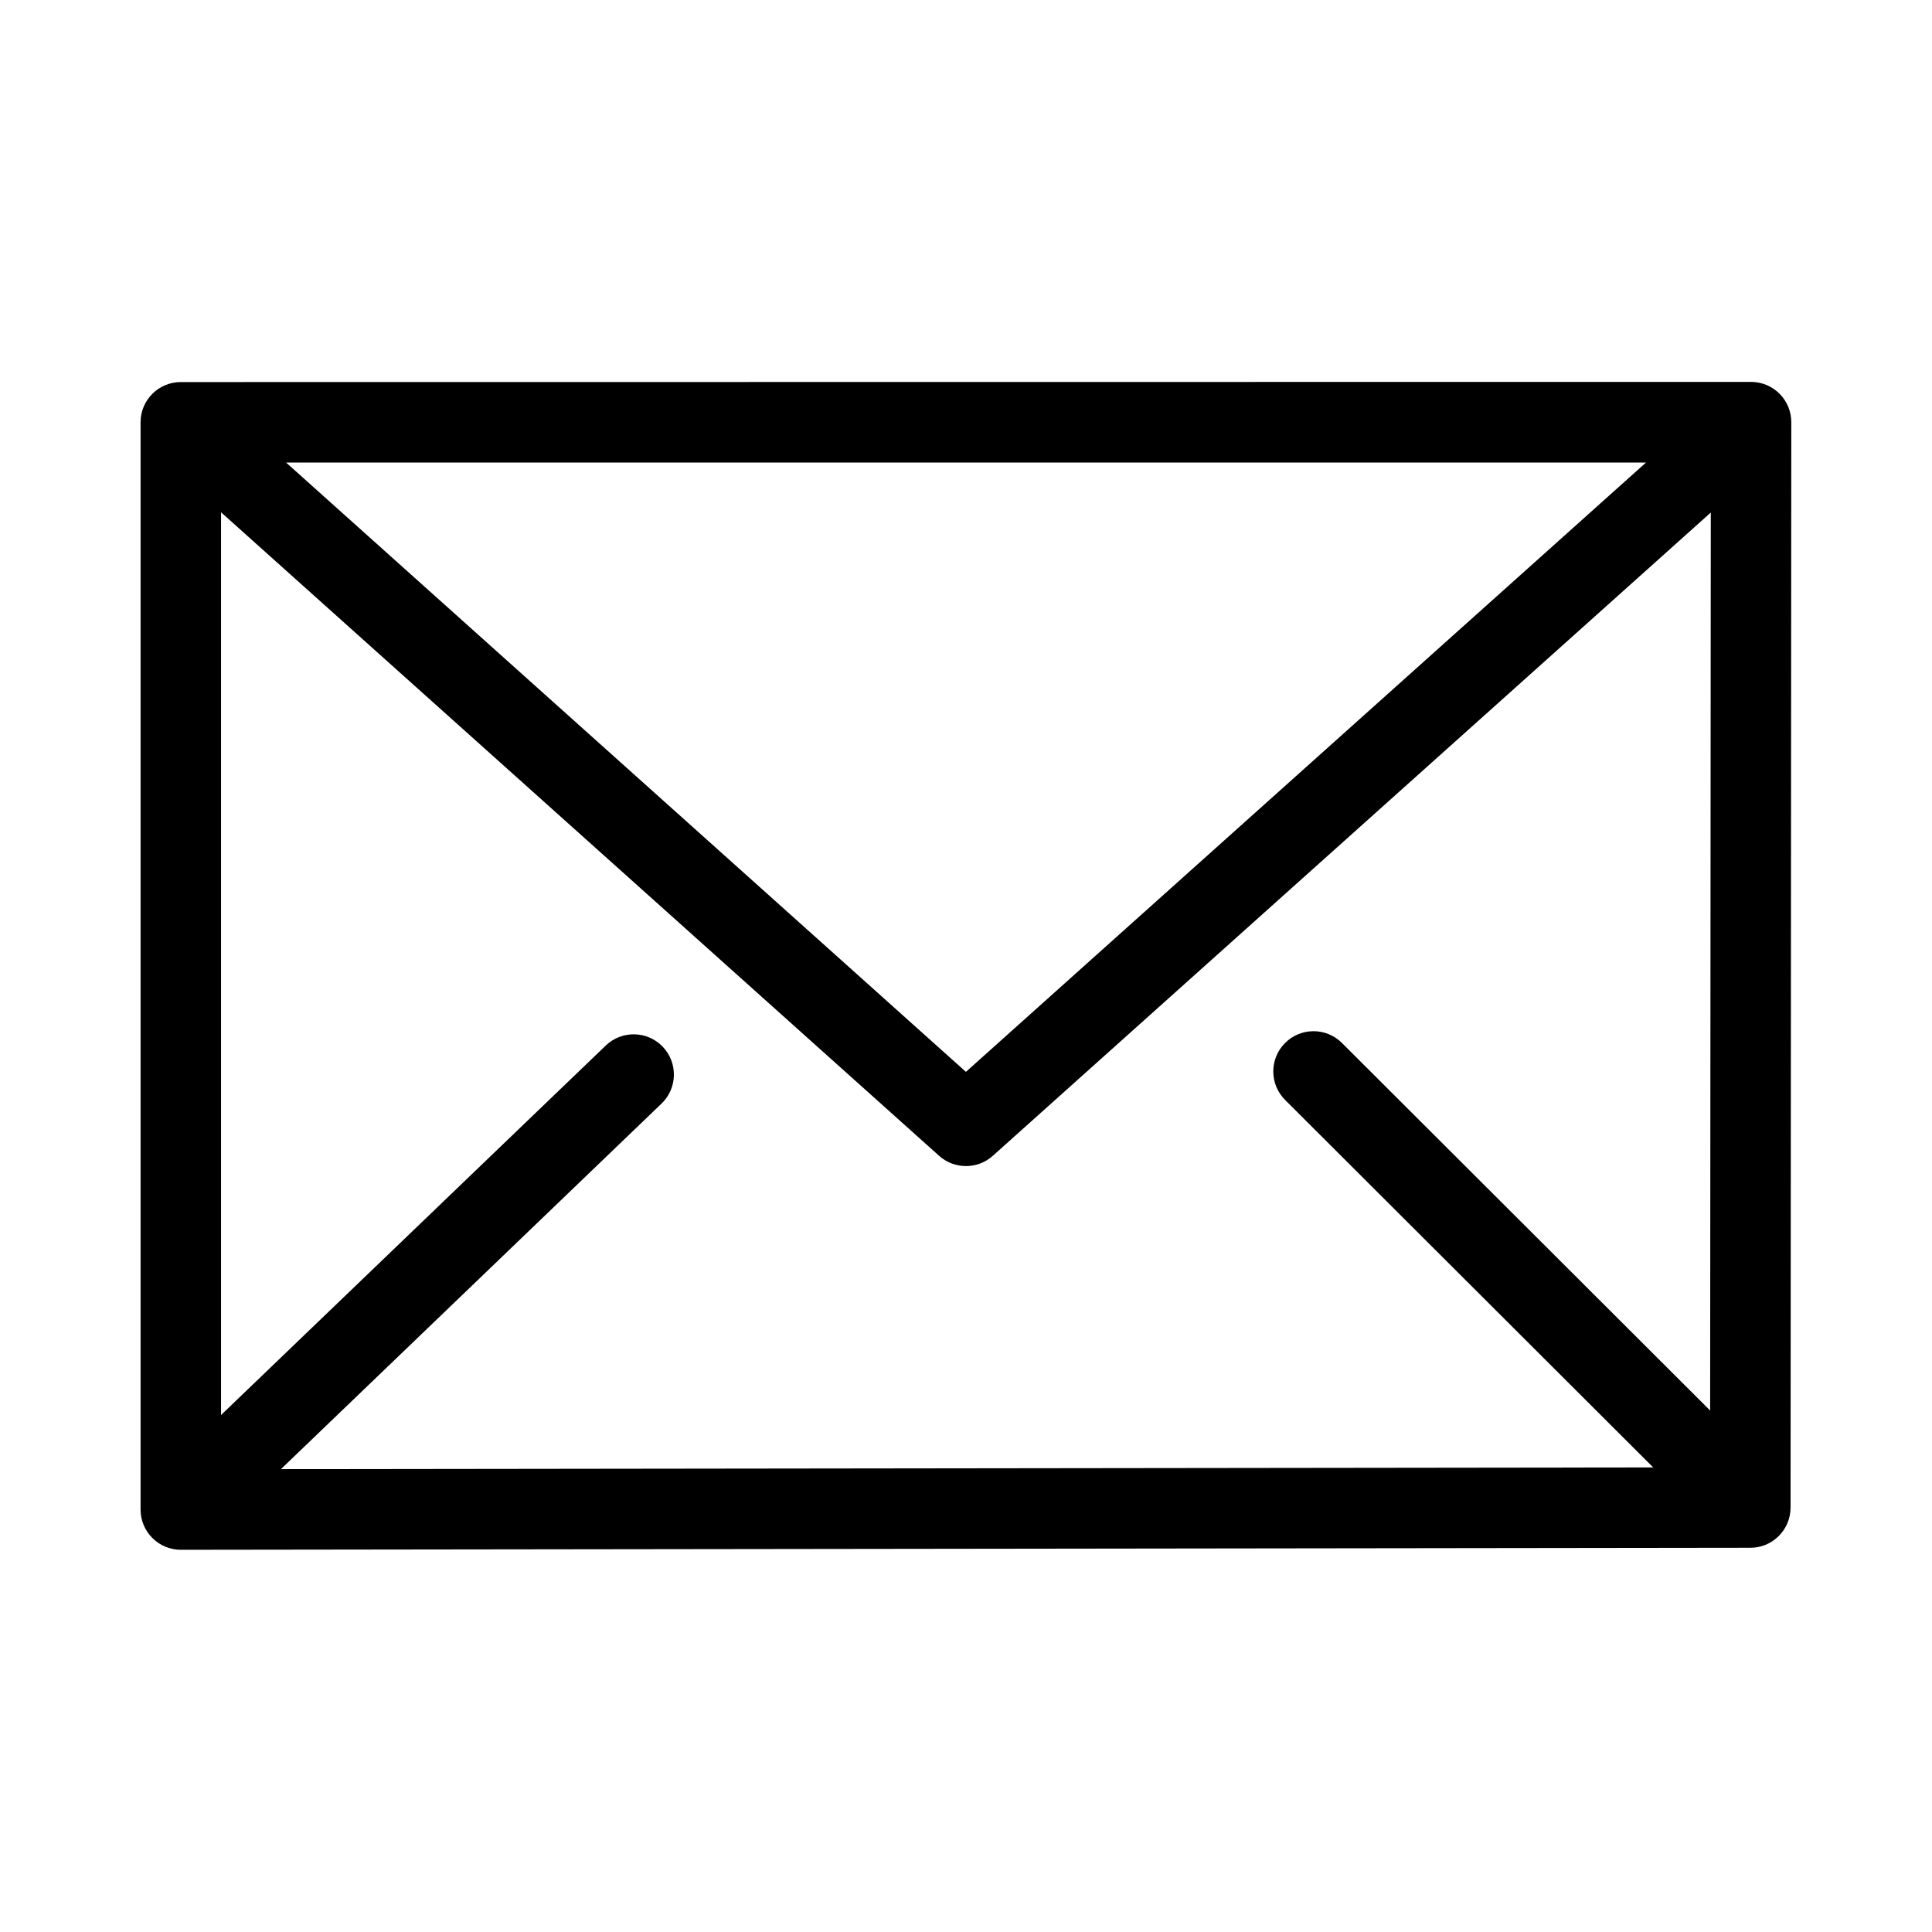
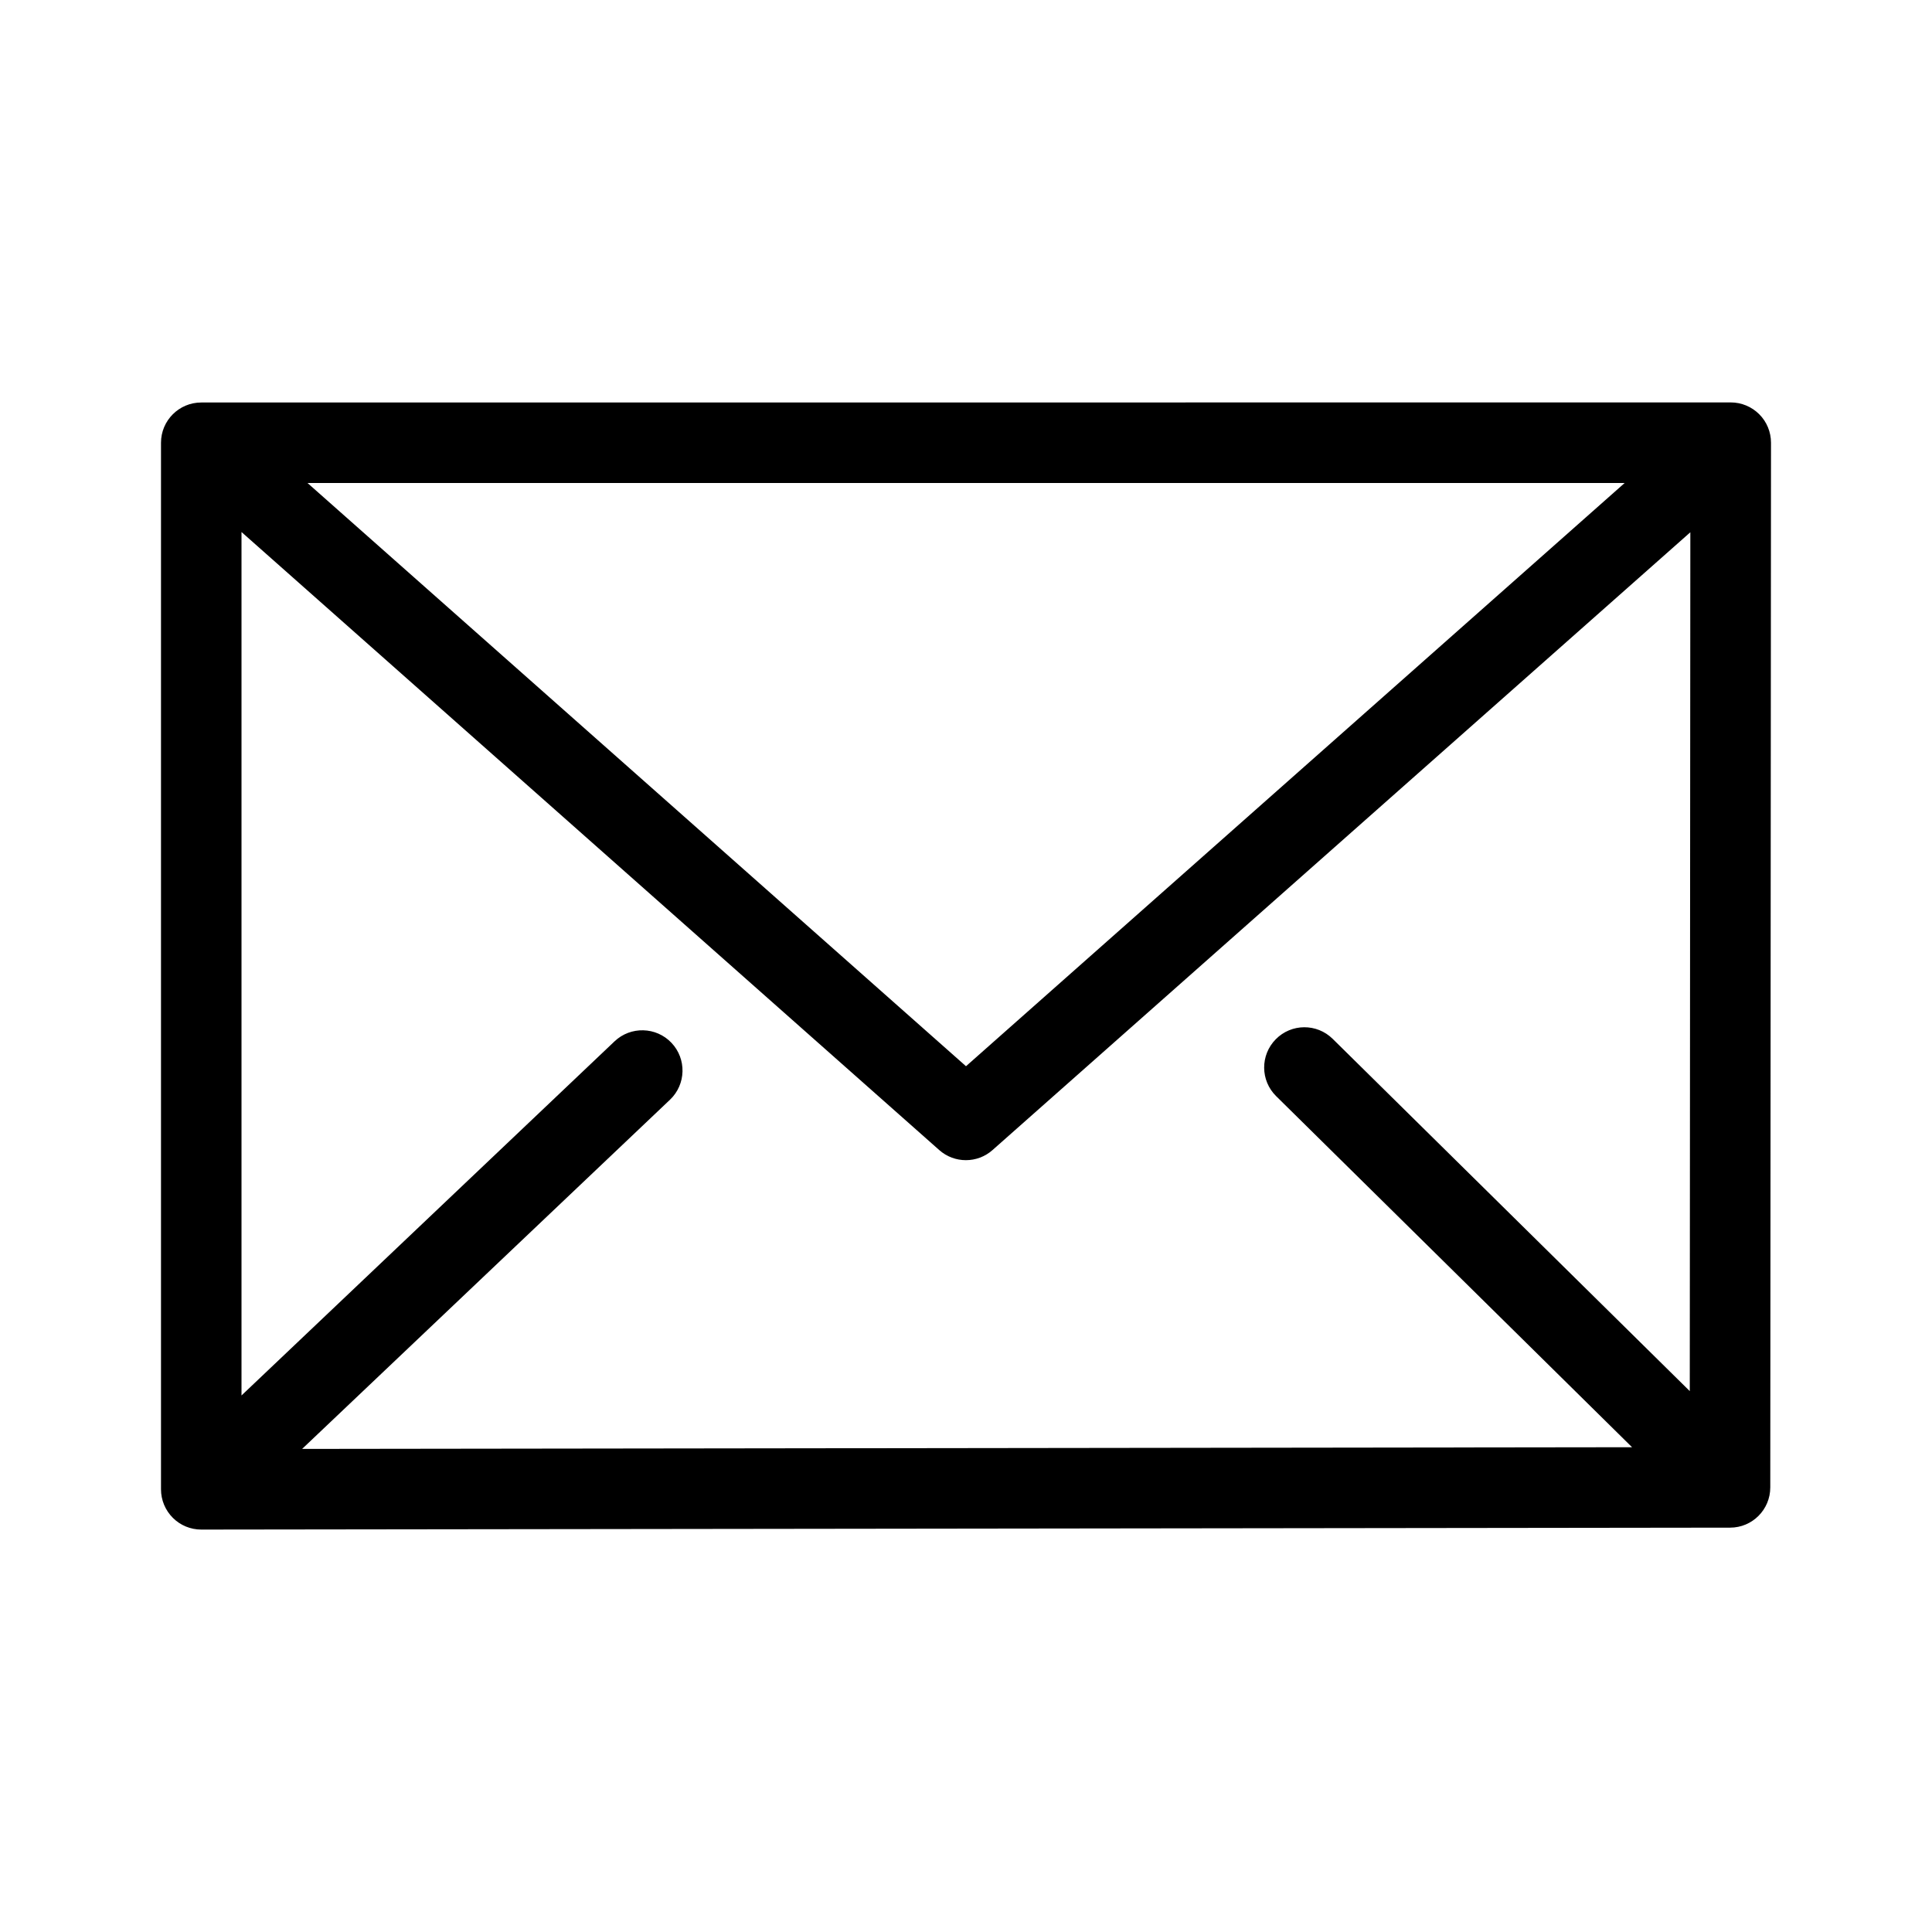
<svg xmlns="http://www.w3.org/2000/svg" fill="none" height="24" viewBox="0 0 24 24" width="24">
-   <path clip-rule="evenodd" d="m2.246 4.746c-.276 0-.5.224-.5.5v13.506c0 .133.053.26.147.354.094.094.221.146.354.146l19.497-.025c.276-0.0.499-.224.499-.5l.009-13.482c0-.133-.052-.26-.146-.354s-.221-.147-.354-.147zm.5 1.618v11.214l4.779-4.59c.199-.191.516-.185.707.014.191.199.185.516-.014.707l-4.728 4.541 17.047-.021-4.573-4.565c-.195-.195-.196-.512-.001-.707.195-.196.512-.196.707-.001l4.574 4.566.008-11.155-8.919 7.991c-.19.17-.477.17-.667-0zm17.701-.618h-16.893l8.445 7.569z" fill="currentColor" fill-rule="evenodd" />
+   <path clip-rule="evenodd" d="m2.5 5c-.276 0-.5.224-.5.5v13.001c0 .133.053.26.147.354.094.094.221.146.354.146l18.991-.024c.276-0.0.499-.224.499-.5l.009-12.977c0-.133-.052-.26-.146-.354s-.221-.147-.354-.147zm.5 1.609v10.726l4.634-4.399c.2-.19.517-.182.707.018.19.2.182.517-.018.707l-4.57 4.338 16.521-.021-4.421-4.361c-.197-.194-.199-.51-.005-.707s.51-.199.707-.005l4.436 4.376.007-10.669-8.668 7.674c-.189.168-.474.168-.663 0zm17.182-.609h-16.362l8.18 7.245z" fill="currentColor" fill-rule="evenodd" />
</svg>
